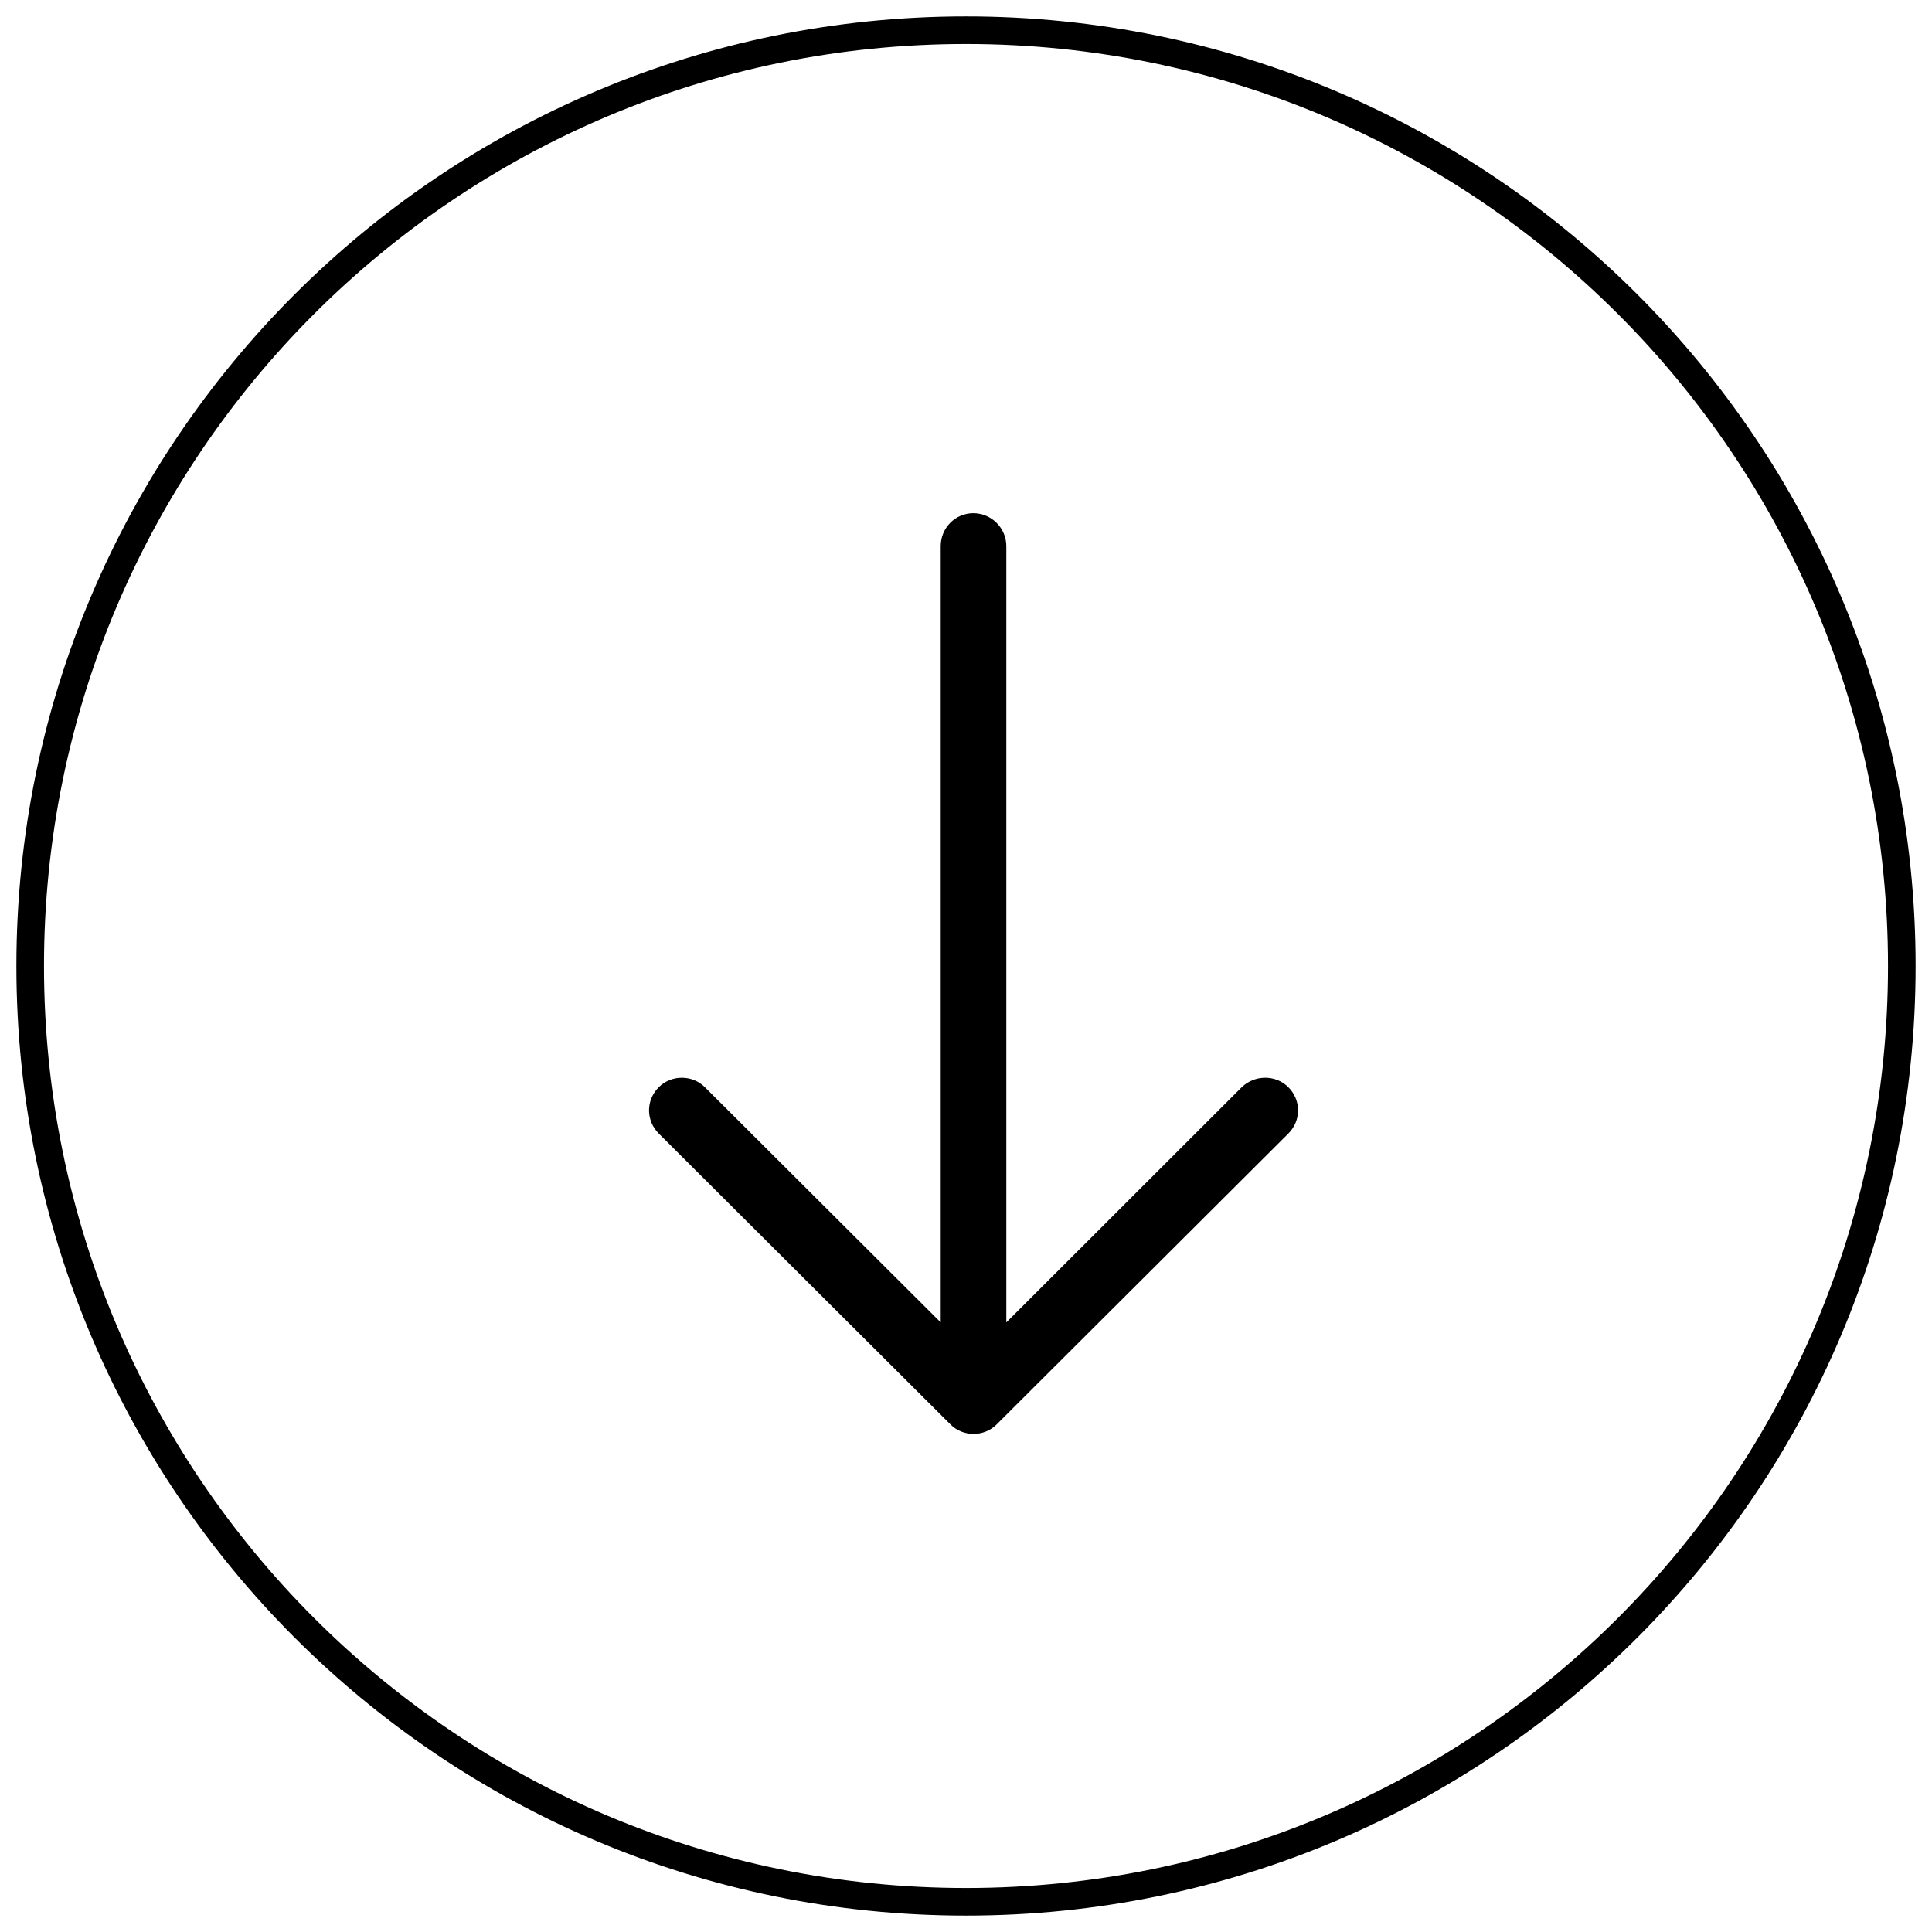
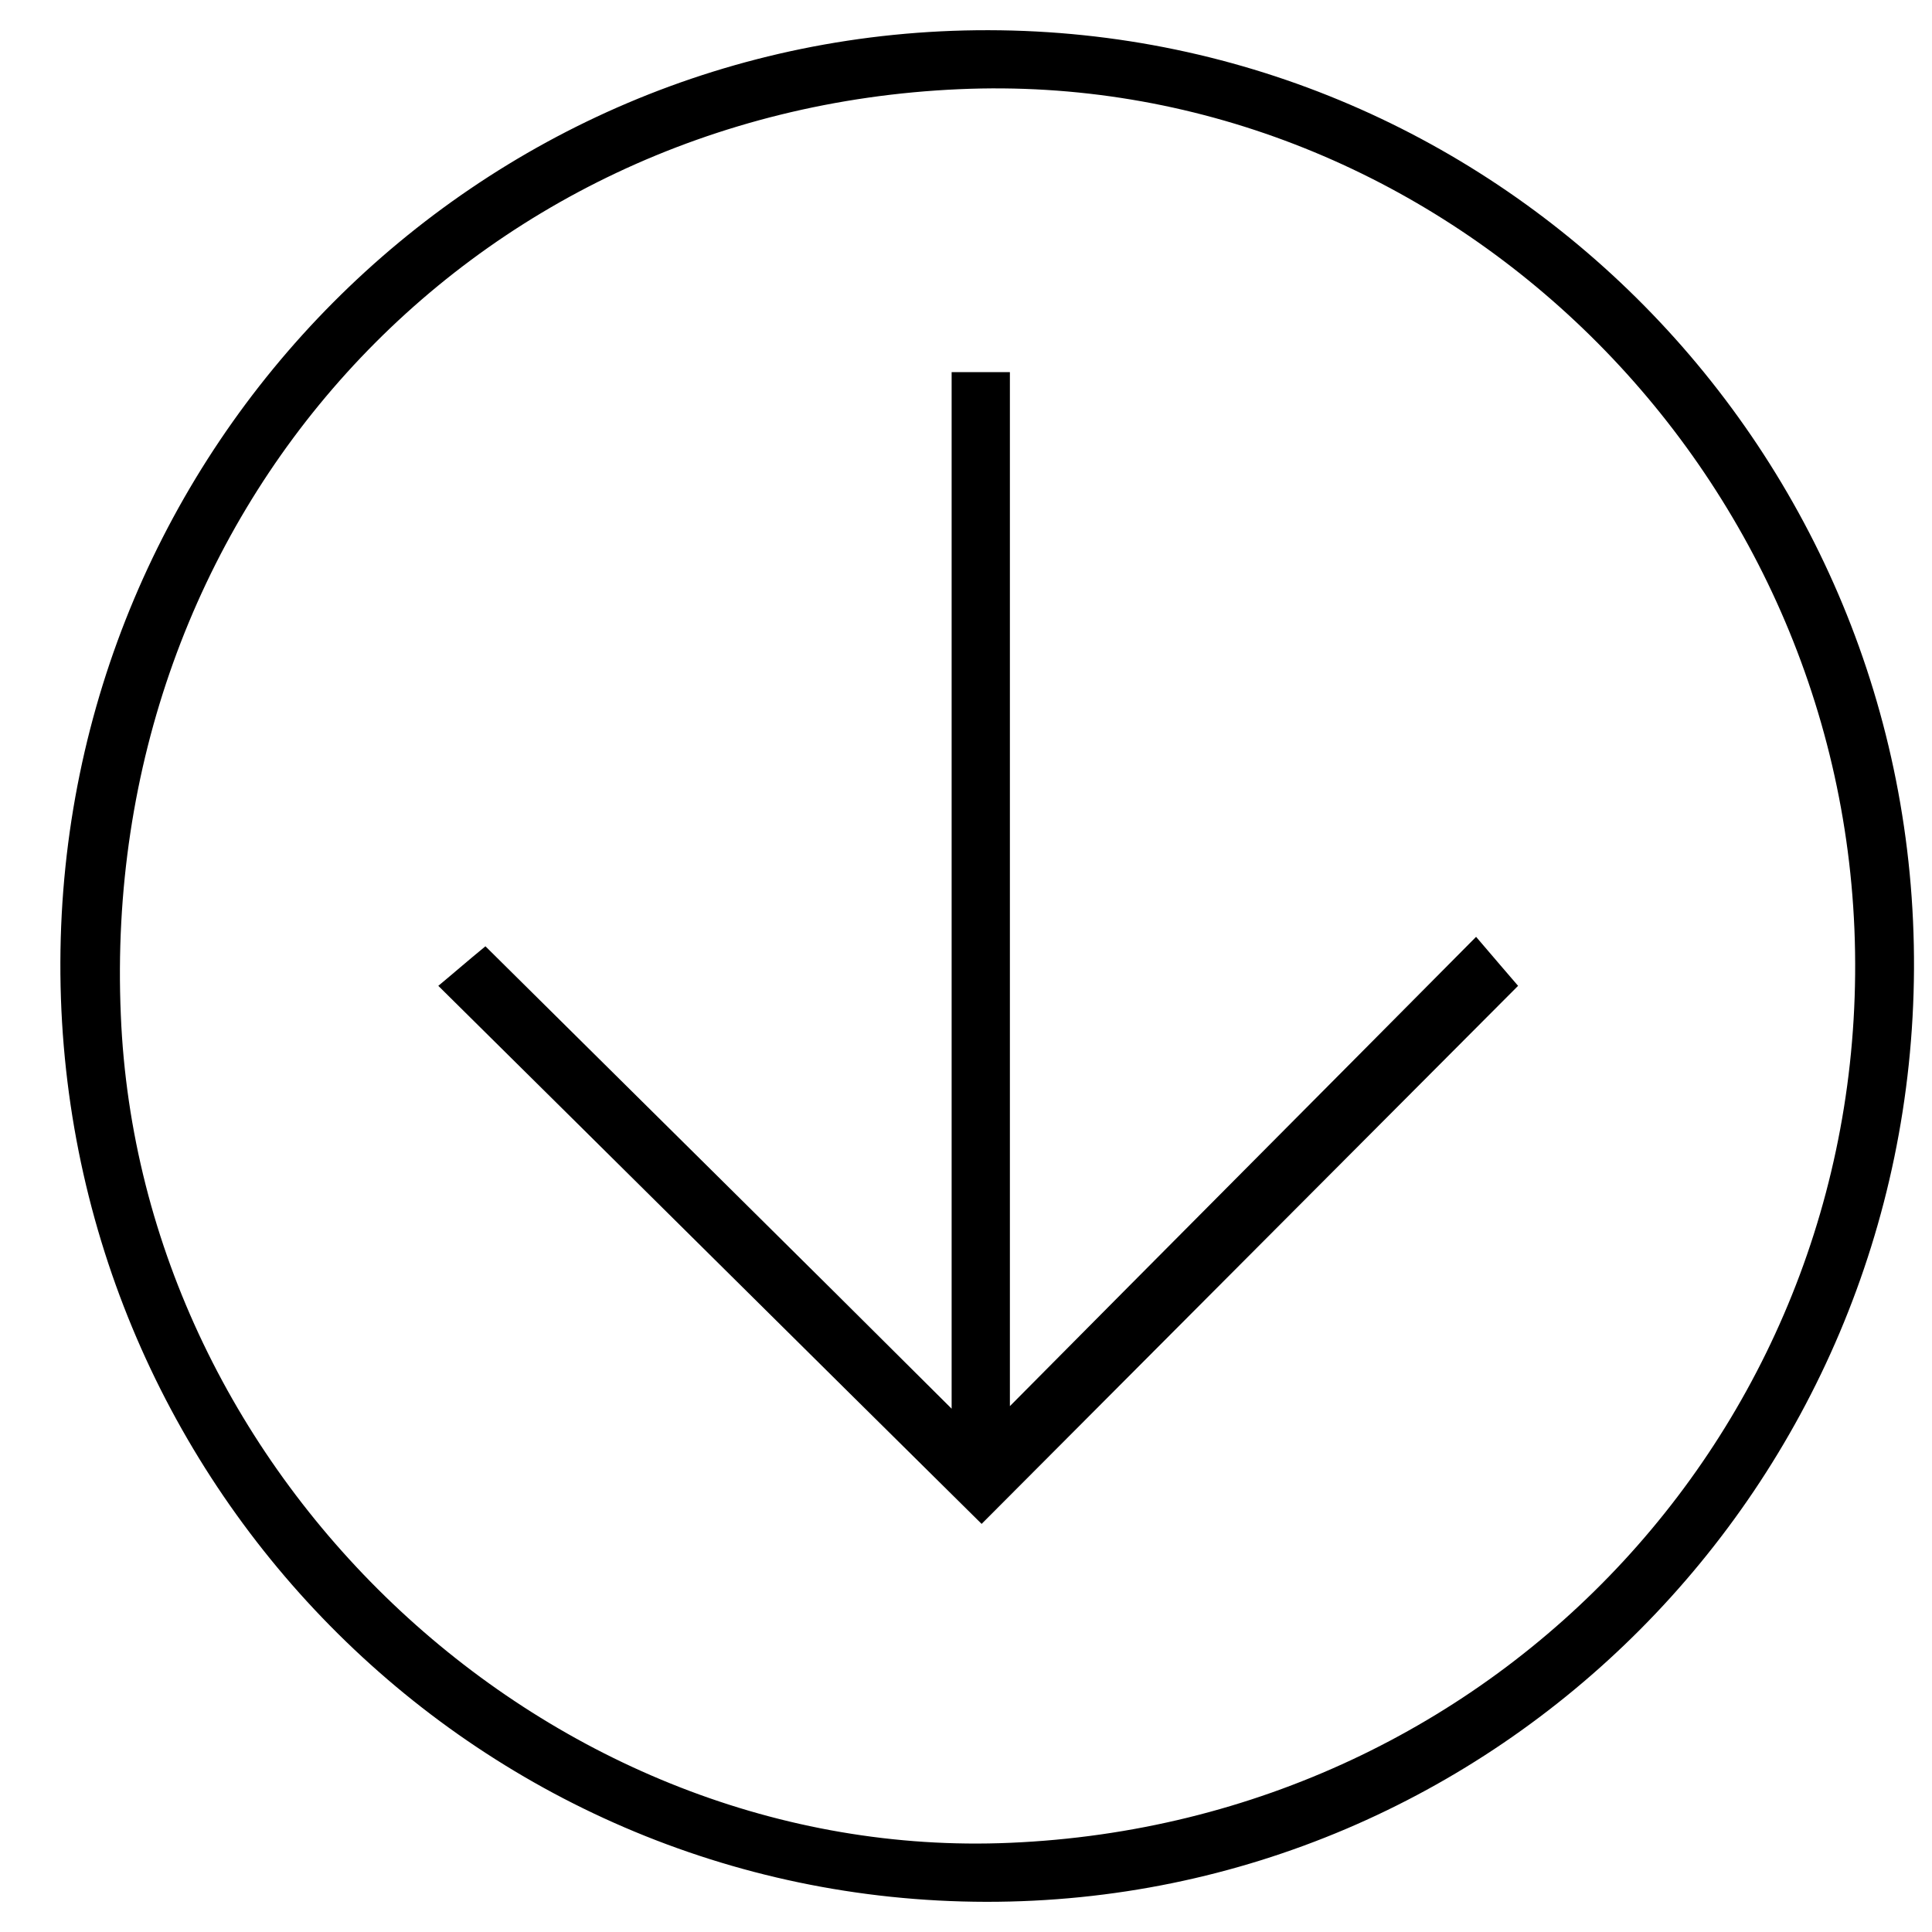
- <svg xmlns="http://www.w3.org/2000/svg" width="70px" height="70px" viewBox="0 0 70 70" version="1.1">
-   <g id="Symbols" stroke="none" stroke-width="1" fill="none" fill-rule="evenodd">
-     <g id="card/post/open" transform="translate(-105, -292)">
-       <g id="mink-wrong-x" transform="translate(105, 292)">
-         <path d="M29.476,23.869 C29.946,23.398 30.686,23.398 31.157,23.869 C31.611,24.325 31.611,25.083 31.157,25.538 L22.633,34.084 L50.759,34.084 C51.415,34.084 51.953,34.607 51.953,35.264 C51.953,35.922 51.415,36.461 50.759,36.461 L22.633,36.461 L31.157,44.992 C31.611,45.464 31.611,46.223 31.157,46.678 C30.686,47.149 29.946,47.149 29.476,46.678 L18.935,36.108 C18.48,35.652 18.48,34.894 18.935,34.439 L29.476,23.869 Z" id="Shape" fill="currentColor" transform="translate(35.27344, 35.27344) rotate(-90) translate(-35.27344, -35.27344) " />
-         <circle id="Oval-Copy" stroke="currentColor" cx="35" cy="35" r="33.906" />
-       </g>
-     </g>
-   </g>
+ <svg xmlns="http://www.w3.org/2000/svg" width="128" height="128" viewBox="0 0 128 128">
+   <path d="M65.318 126C31.34 125.942 3.886 98.061 4 63.741c.115-34.147 27.57-61.798 61.49-61.74 33.976.057 61.488 27.938 61.317 62.2-.172 34.205-27.684 61.856-61.49 61.799zm1.601-3.909c32.49-1.38 57.257-28.226 55.941-60.534-1.315-31.79-28.199-57.027-59.315-55.648-32.718 1.437-56.97 28.226-55.54 61.339 1.258 30.813 28.484 56.165 58.914 54.843z" />
+   <path d="M63.048 24.654h3.86V93.16c10.39-10.478 20.554-20.671 30.887-31.092 1.306 1.537 2.1 2.448 2.782 3.246l-35.542 35.648C53.169 89.231 41.302 77.443 29.039 65.314c.965-.798 1.873-1.595 3.122-2.62C42.381 72.83 52.658 82.967 63.048 93.33V24.654z" />
</svg>
